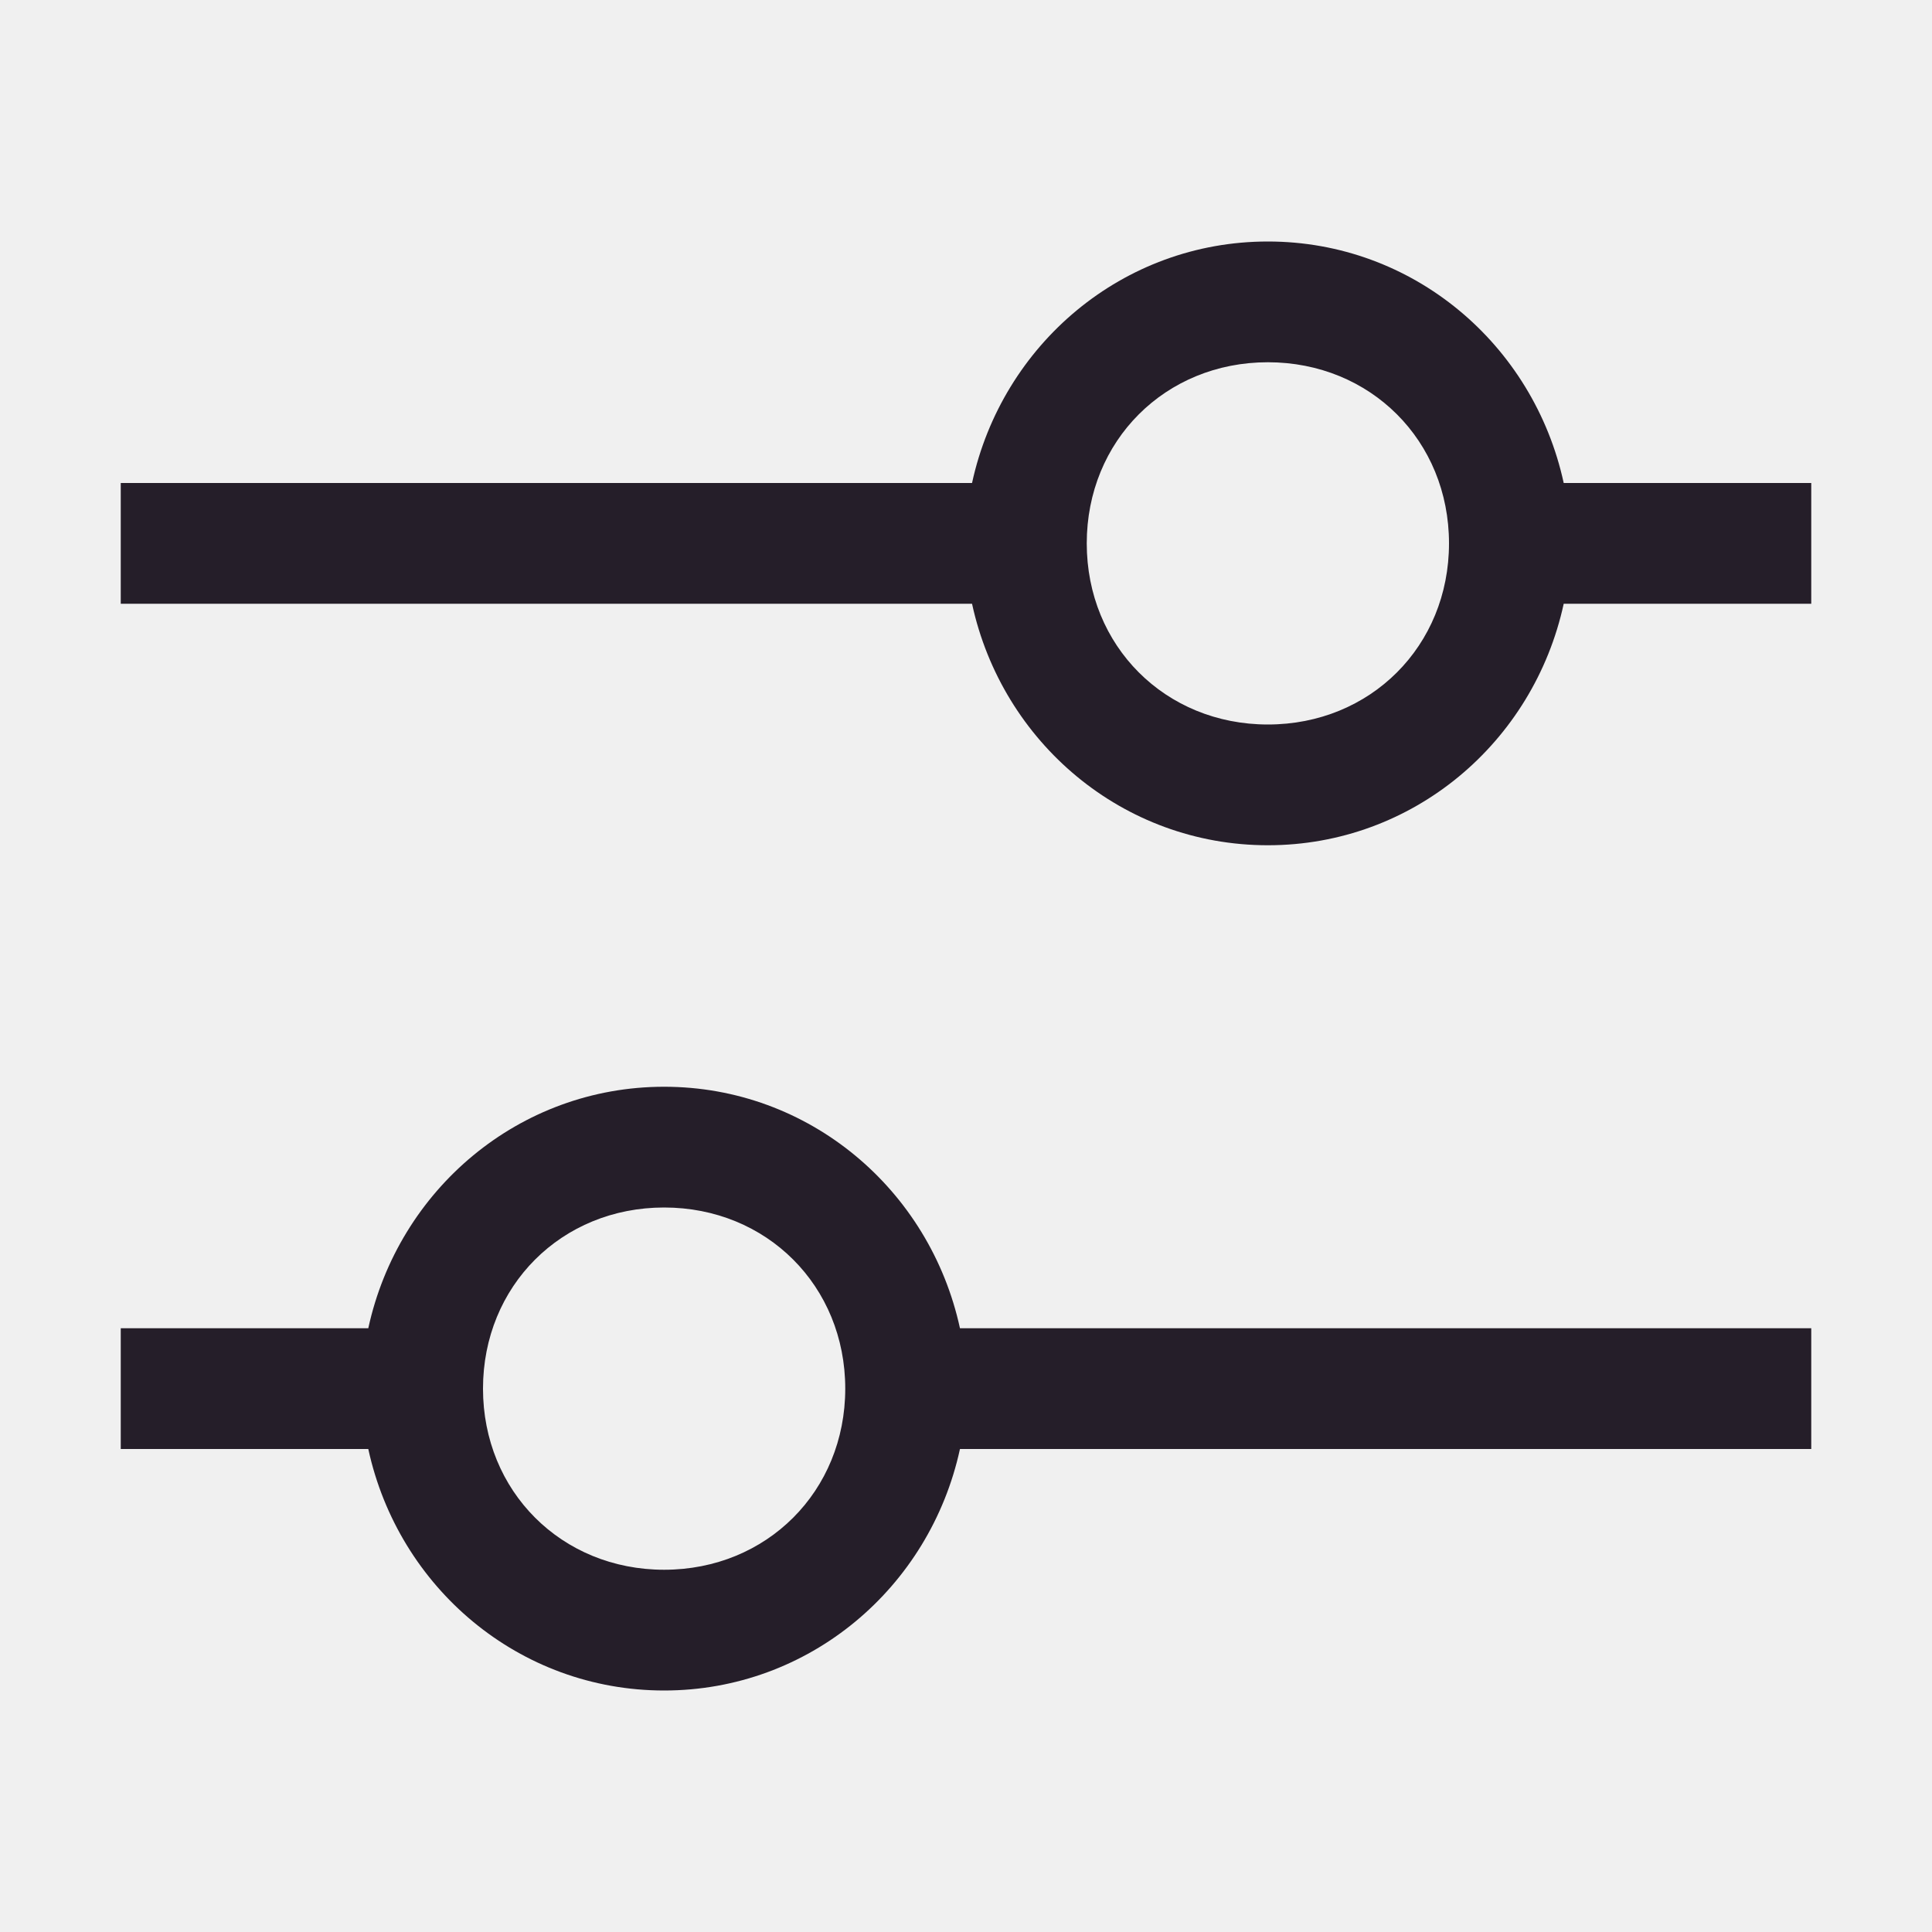
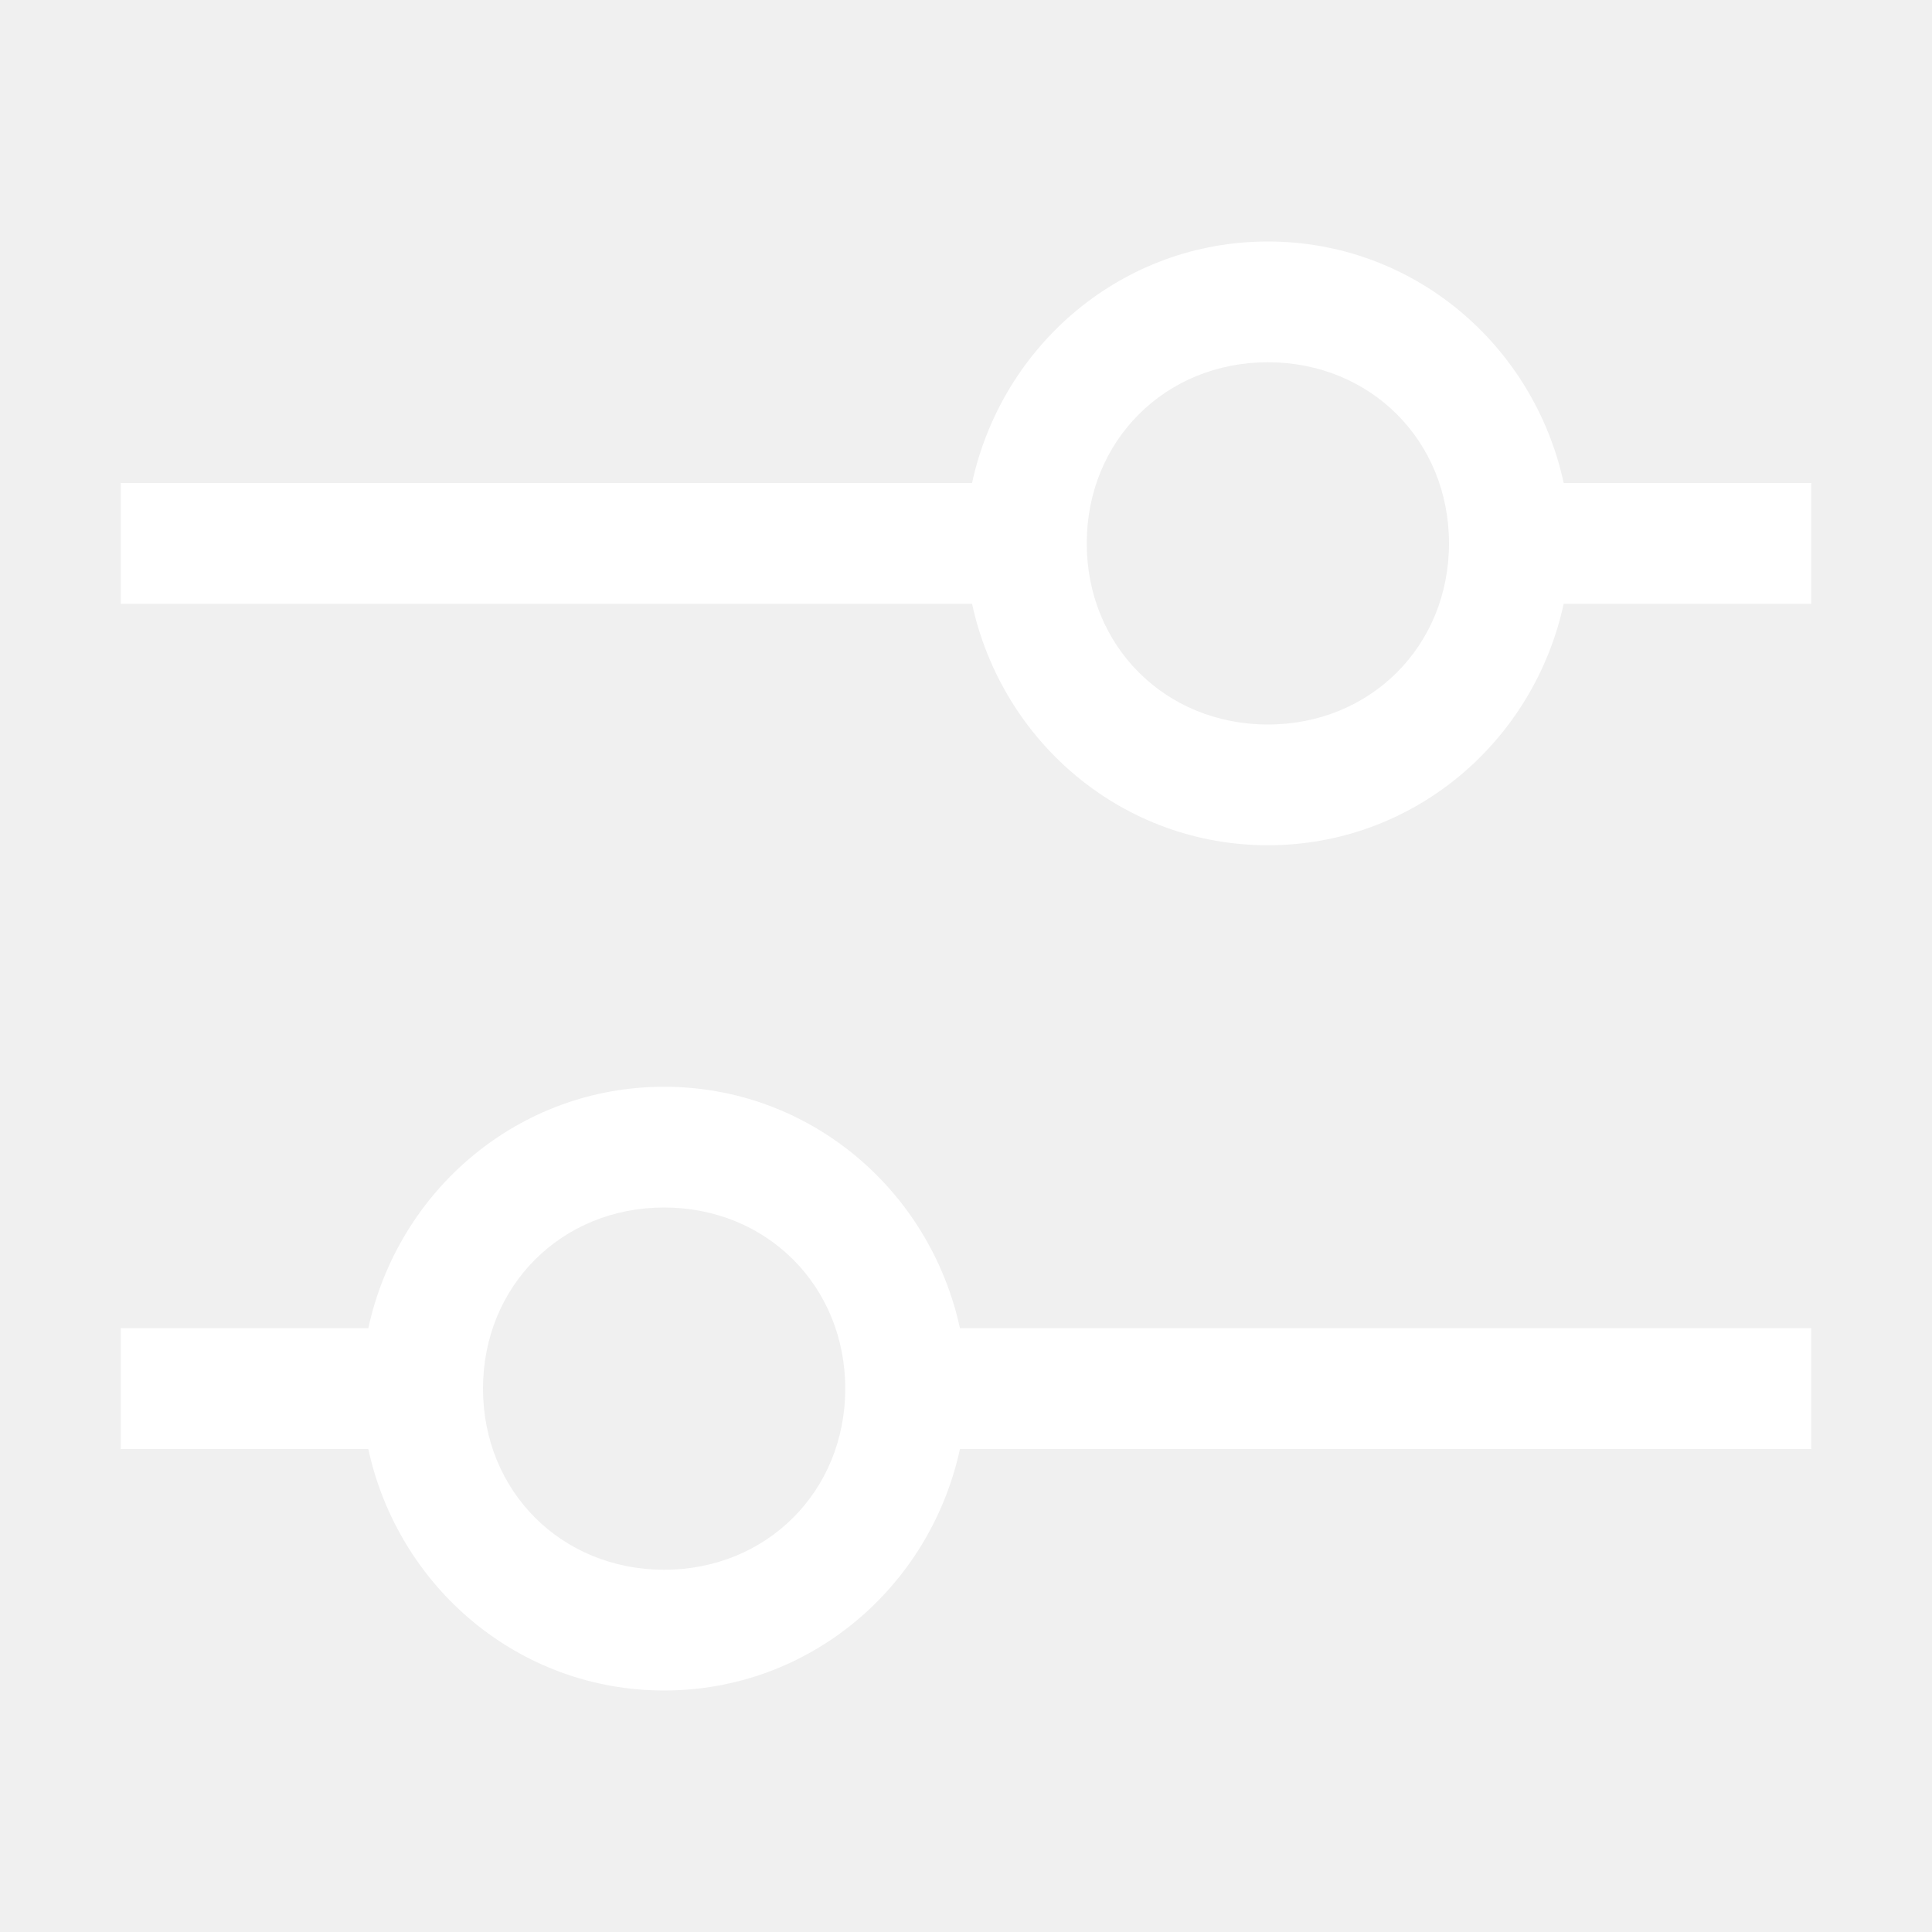
<svg xmlns="http://www.w3.org/2000/svg" width="24" height="24" viewBox="0 0 24 24" fill="none">
-   <path d="M22.5 6H19.425C19.05 4.275 17.55 3 15.75 3C13.95 3 12.45 4.275 12.075 6H1.5V7.5H12.075C12.45 9.225 13.95 10.5 15.75 10.5C17.55 10.5 19.05 9.225 19.425 7.5H22.5V6ZM15.75 9C14.475 9 13.5 8.025 13.5 6.75C13.5 5.475 14.475 4.5 15.75 4.5C17.025 4.5 18 5.475 18 6.75C18 8.025 17.025 9 15.75 9ZM1.5 18H4.575C4.95 19.725 6.45 21 8.25 21C10.05 21 11.55 19.725 11.925 18H22.5V16.5H11.925C11.55 14.775 10.05 13.5 8.25 13.5C6.45 13.5 4.95 14.775 4.575 16.5H1.5V18ZM8.25 15C9.525 15 10.5 15.975 10.5 17.25C10.5 18.525 9.525 19.5 8.25 19.5C6.975 19.5 6 18.525 6 17.25C6 15.975 6.975 15 8.25 15Z" fill="#251E29" />
+   <path d="M22.5 6H19.425C19.05 4.275 17.55 3 15.75 3C13.95 3 12.45 4.275 12.075 6H1.5V7.5H12.075C12.45 9.225 13.95 10.5 15.75 10.5C17.55 10.5 19.05 9.225 19.425 7.5H22.5V6ZM15.75 9C14.475 9 13.5 8.025 13.5 6.75C13.5 5.475 14.475 4.5 15.75 4.5C17.025 4.5 18 5.475 18 6.75C18 8.025 17.025 9 15.75 9ZM1.5 18H4.575C4.95 19.725 6.45 21 8.25 21C10.05 21 11.55 19.725 11.925 18H22.5V16.5H11.925C11.55 14.775 10.05 13.5 8.25 13.5C6.45 13.5 4.95 14.775 4.575 16.5H1.5V18ZM8.25 15C9.525 15 10.5 15.975 10.5 17.25C10.5 18.525 9.525 19.5 8.25 19.5C6.975 19.5 6 18.525 6 17.25C6 15.975 6.975 15 8.25 15Z" fill="#ffffff" />
</svg>
